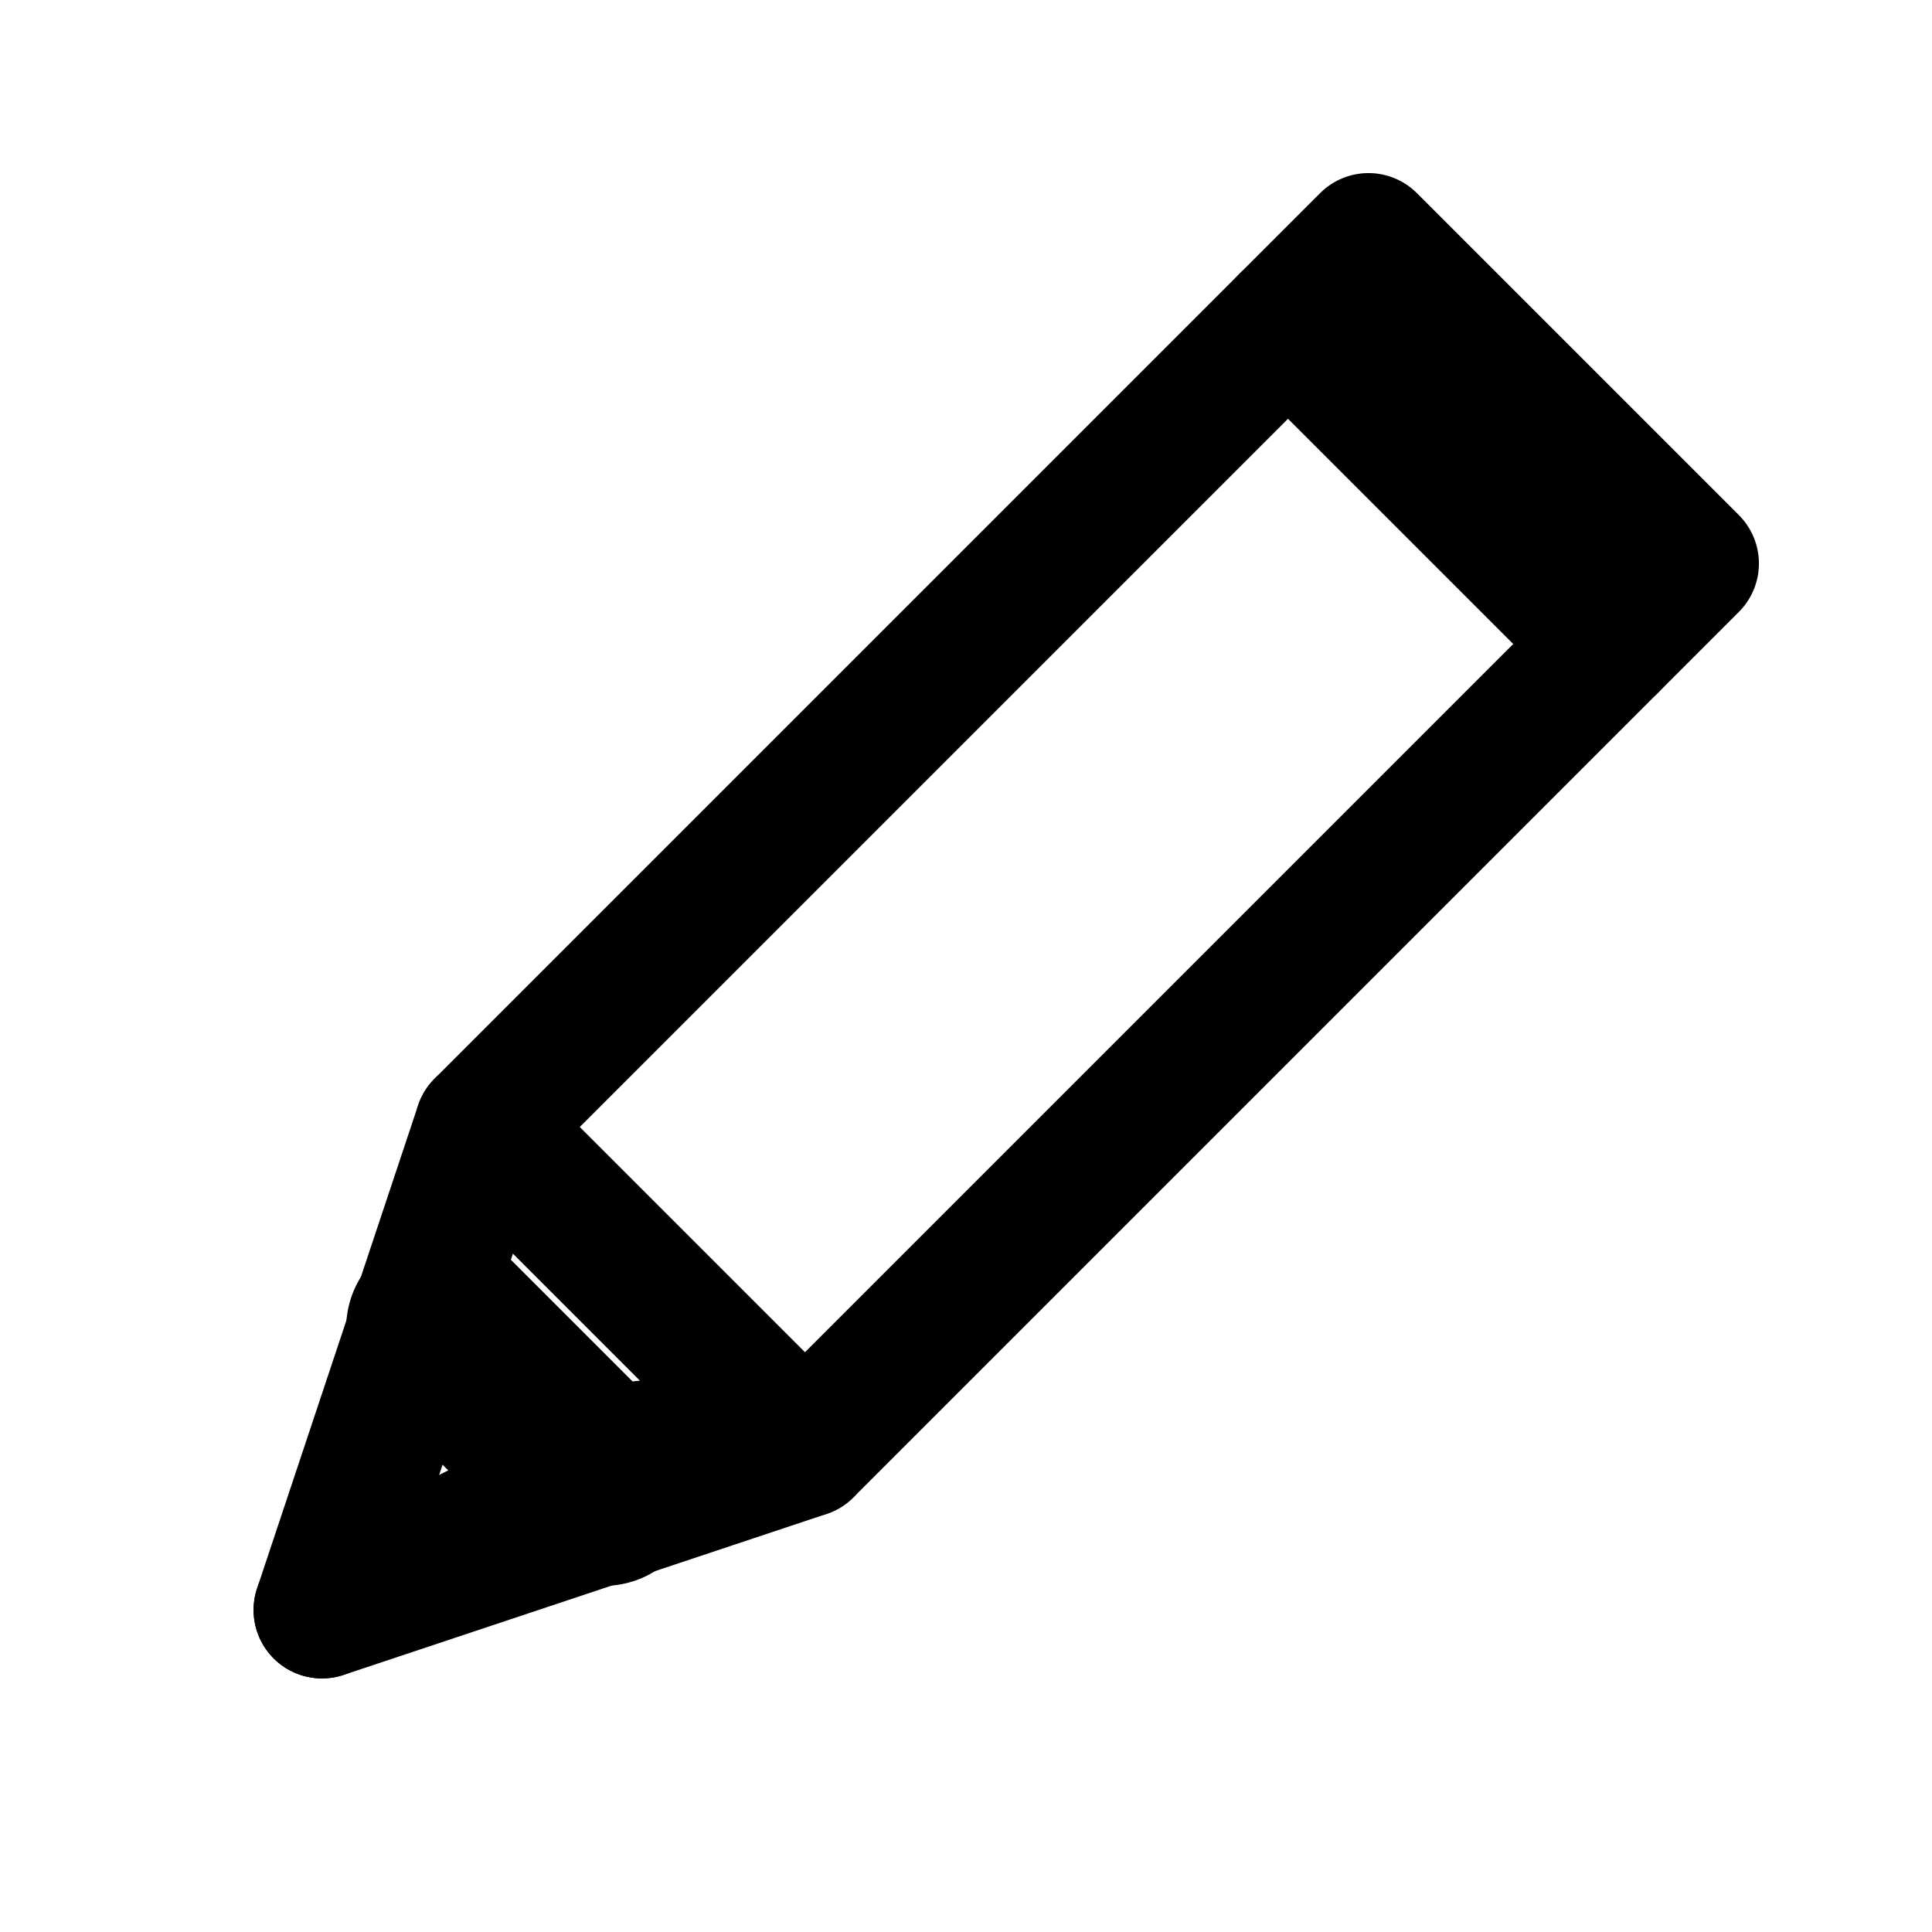
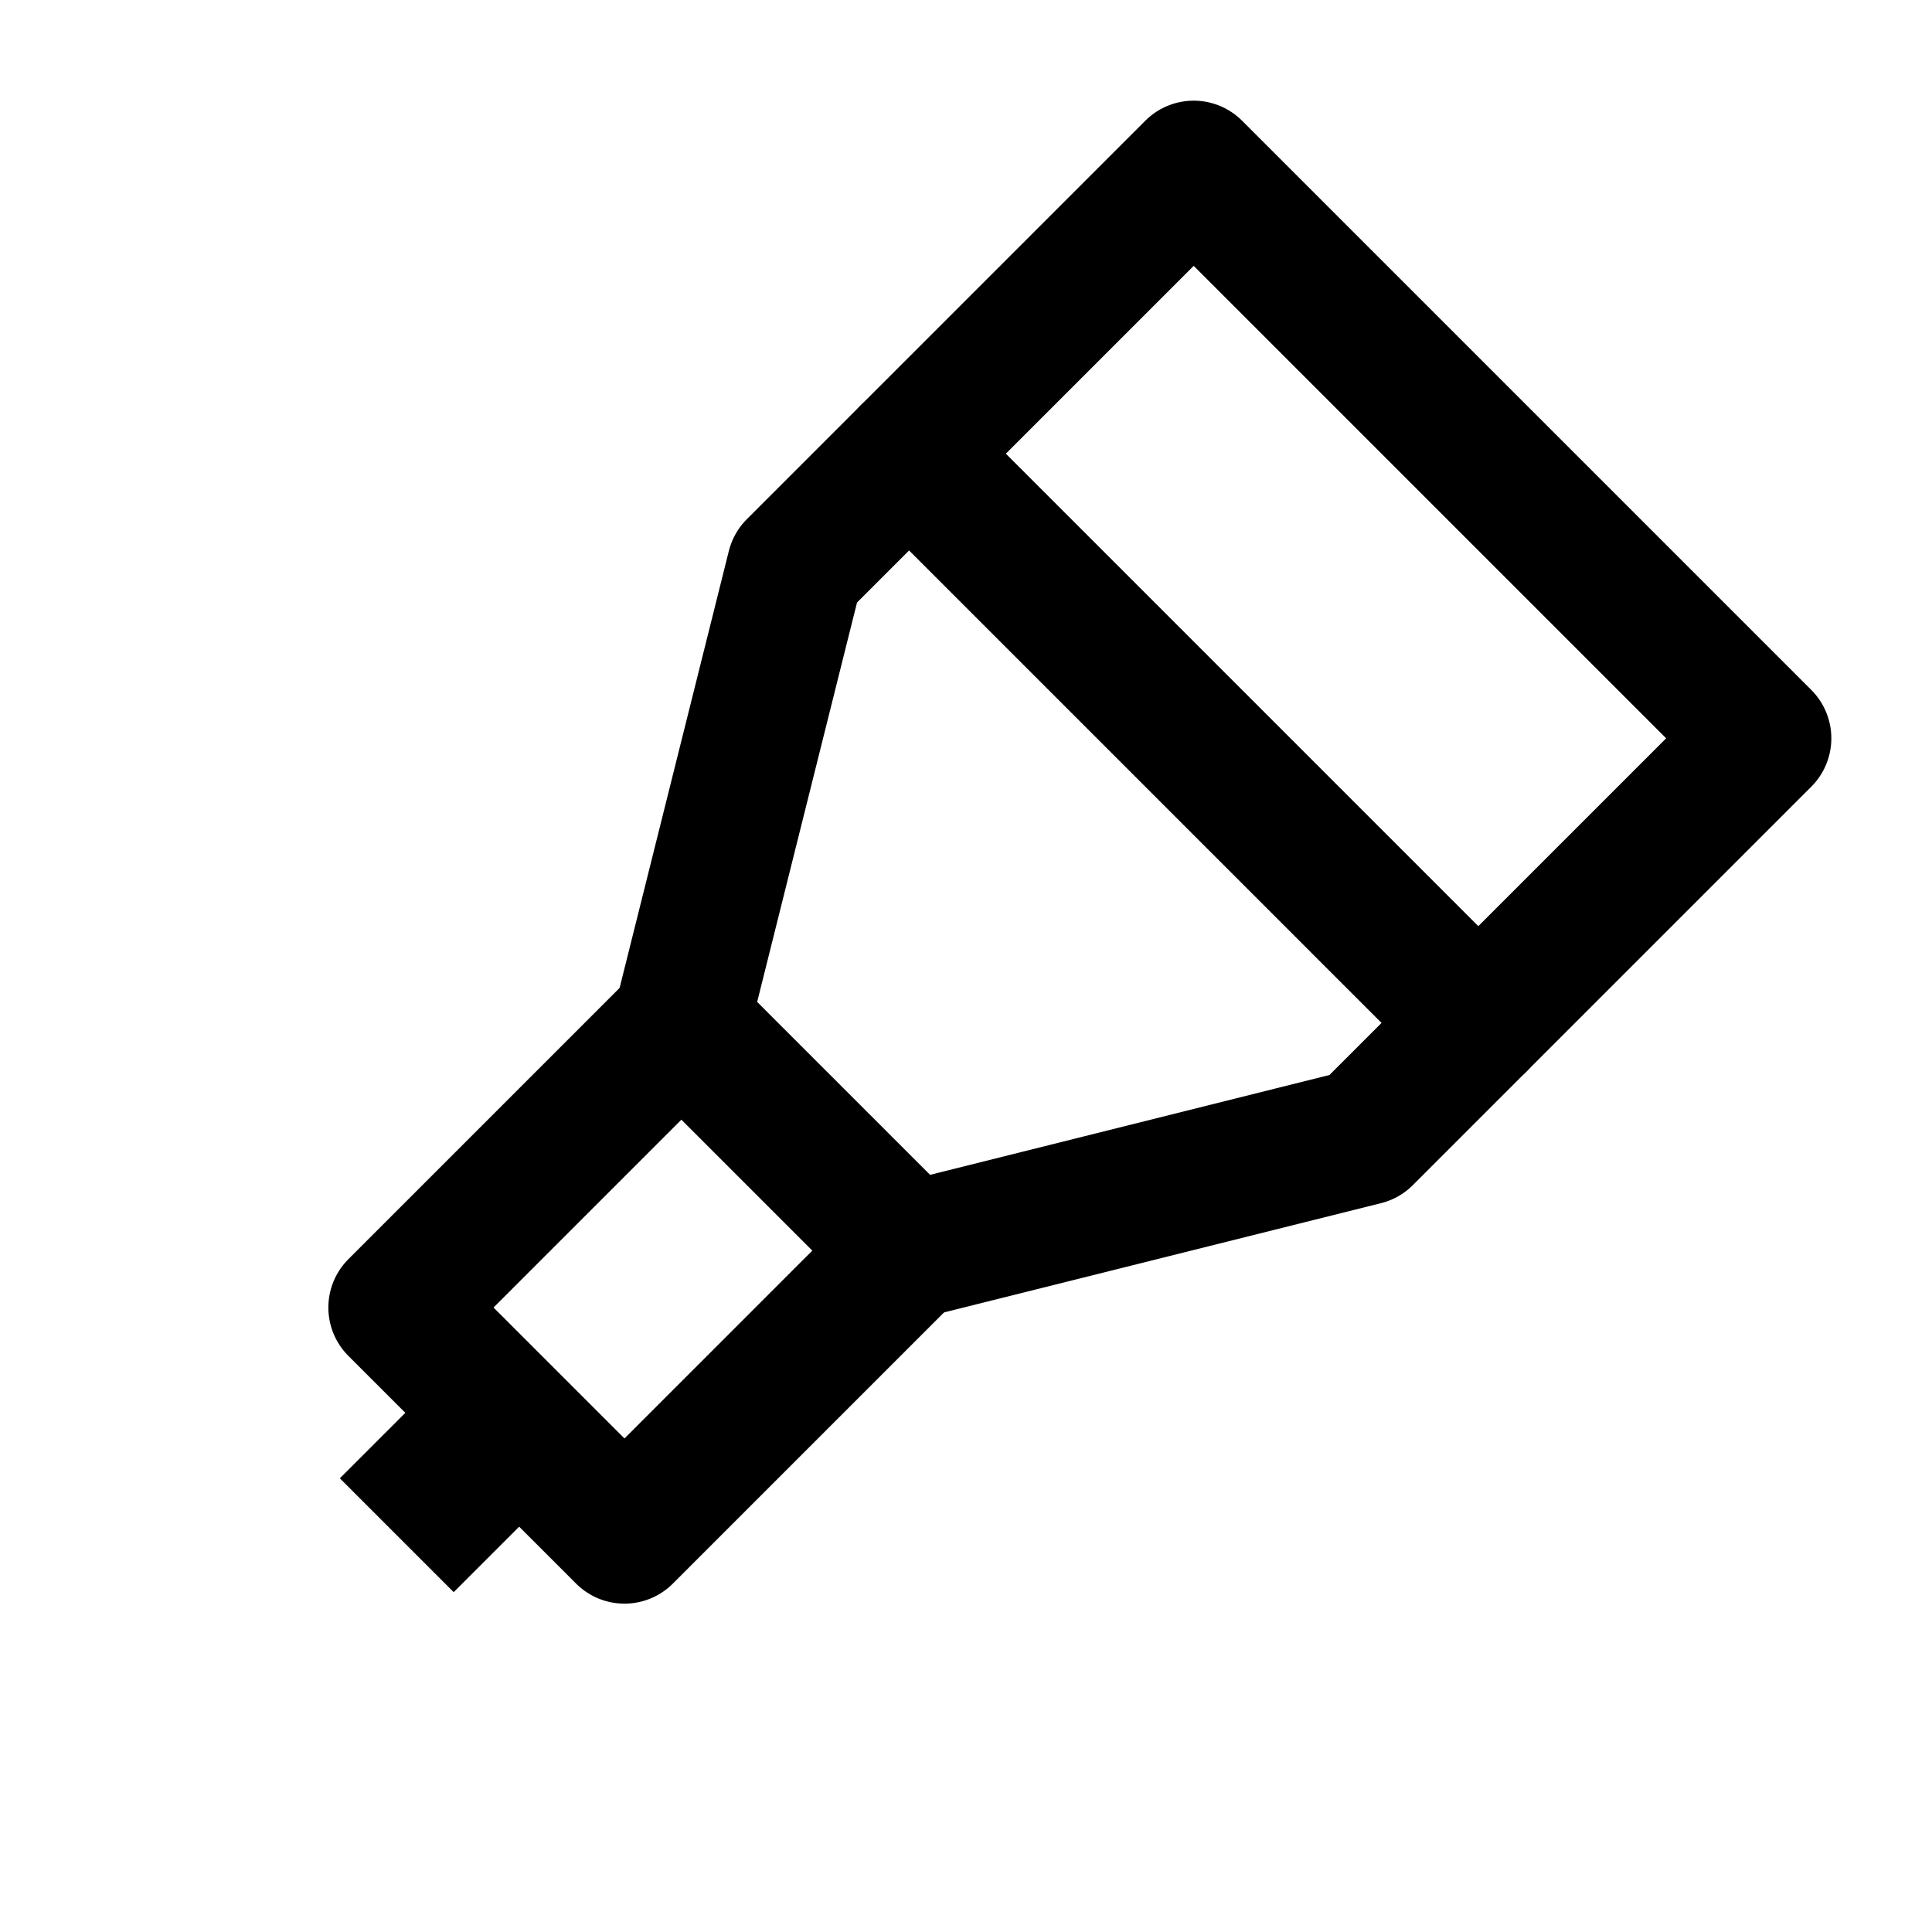
<svg xmlns="http://www.w3.org/2000/svg" viewBox="0 0 24 24" fill="none" stroke="#000" stroke-width="1.7" stroke-linecap="round" stroke-linejoin="round">
-   <path d="M4 20 6 14 17 3l4 4L10 18z" />
-   <path d="M6 14 10 18M16 4l4 4M4 20l4-2" />
-   <path d="M5.5 16.5 7.5 18.5" stroke-width="2.4" />
+   <g transform="rotate(45 12 12)">
+     <path d="M7 3h10v7l-3 5h-4l-3-5z" />
+     <path d="M7 8h10M10 15v5h4v-5" />
+     <path d="M11 20v2h2v-2" fill="#000" stroke="none" />
+   </g>
</svg>
